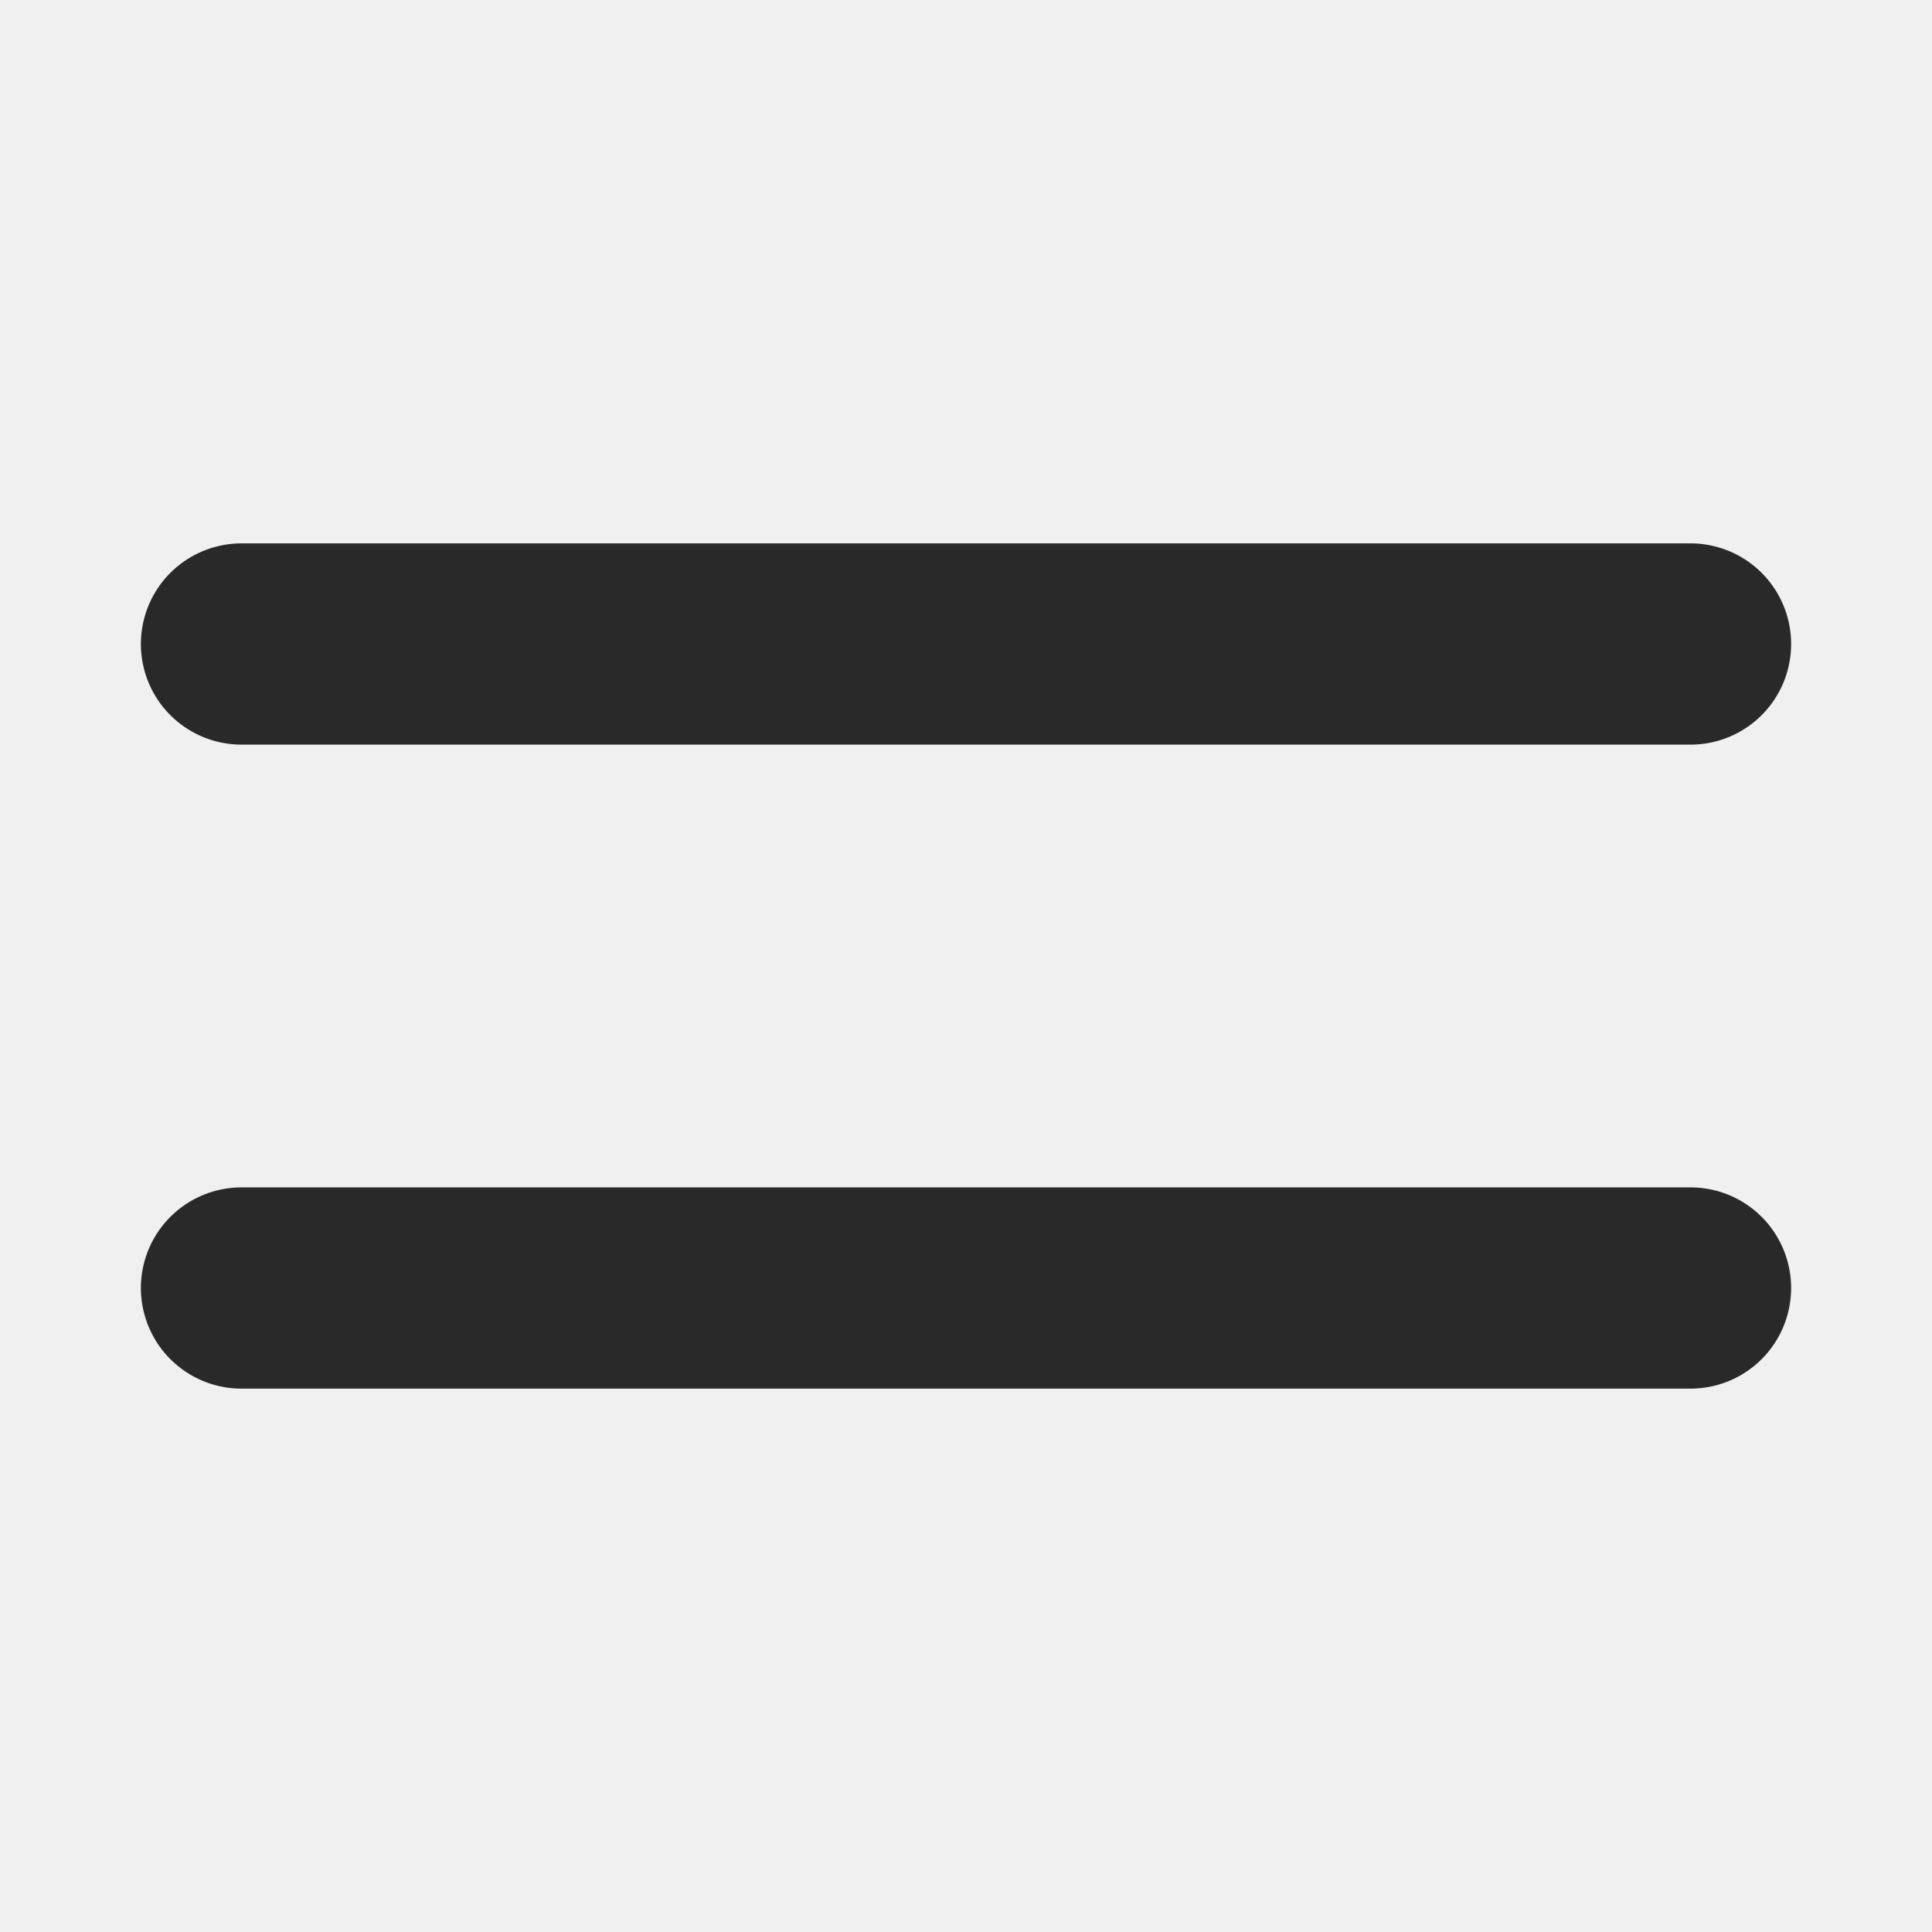
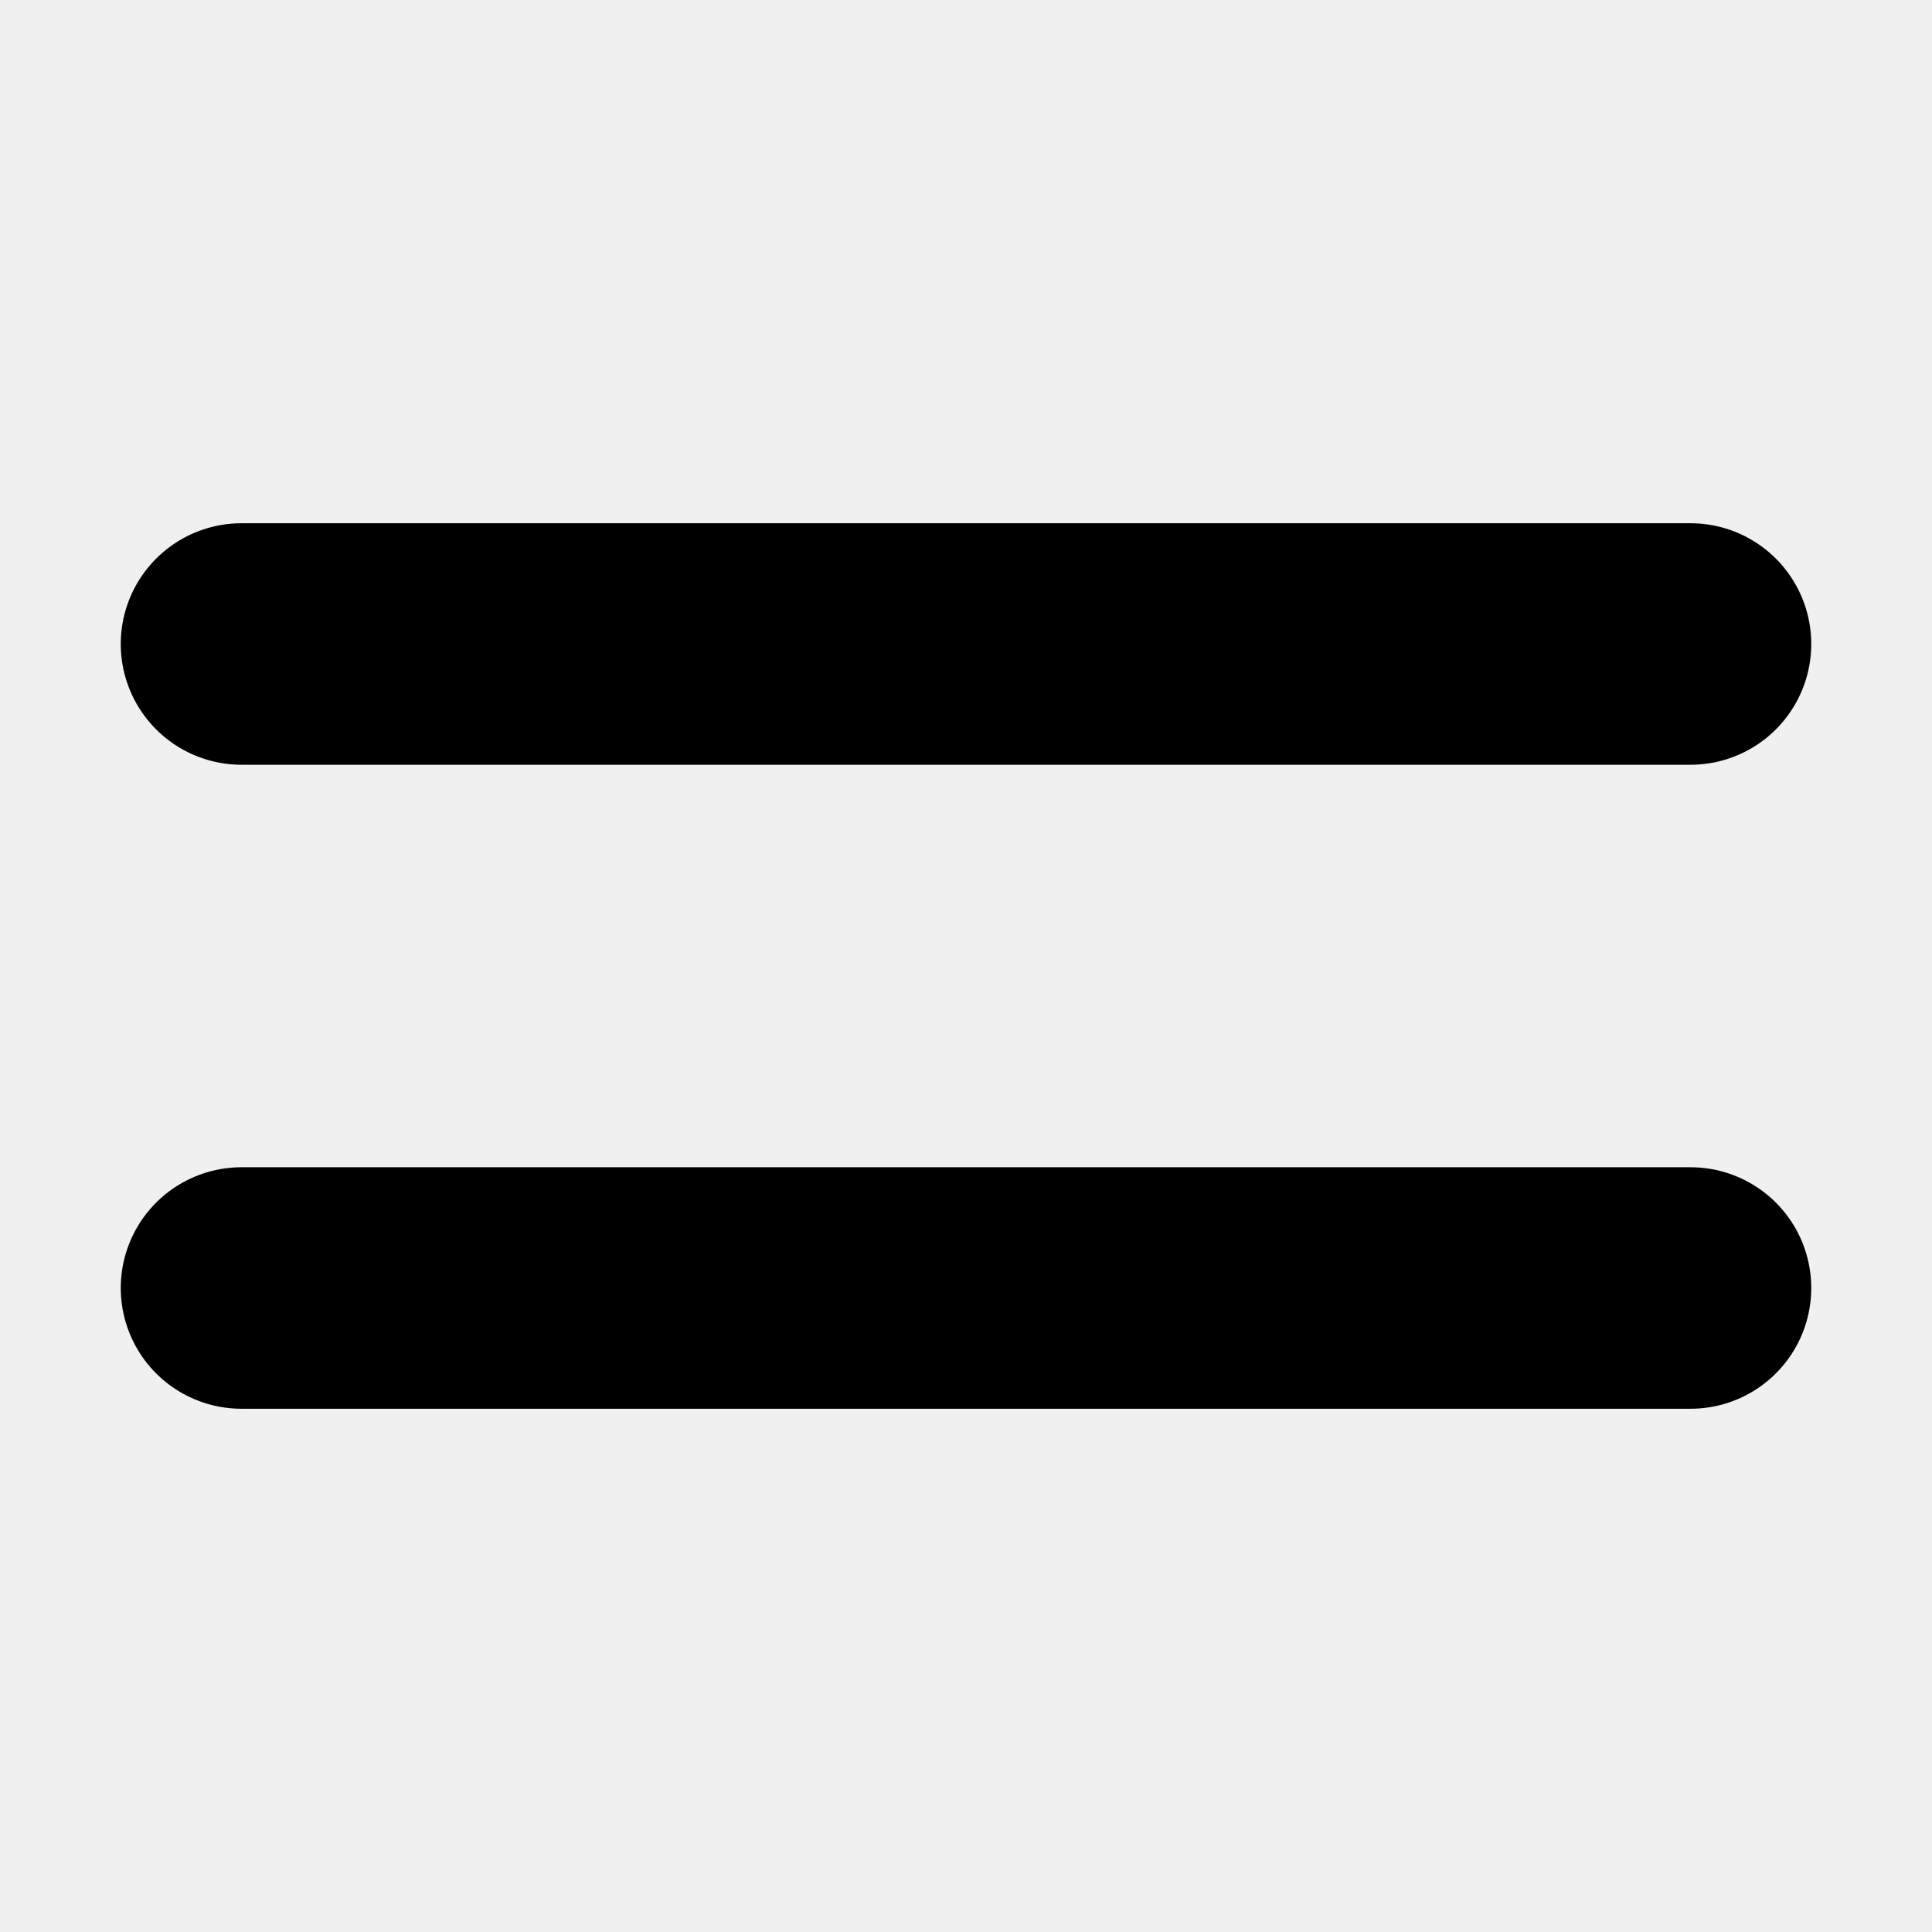
<svg xmlns="http://www.w3.org/2000/svg" width="800px" height="800px" viewBox="0 0 24 24" fill="none">
  <g clip-path="url(#clip0_429_11066)">
-     <path d="M3 8H21" stroke="#292929" stroke-width="2.5" stroke-linecap="round" stroke-linejoin="round" />
-     <path d="M3 16H21" stroke="#292929" stroke-width="2.5" stroke-linecap="round" stroke-linejoin="round" />
+     <path d="M3 8H21" stroke="#000000" stroke-width="3" stroke-linecap="round" stroke-linejoin="round" />
+     <path d="M3 16H21" stroke="#000000" stroke-width="3" stroke-linecap="round" stroke-linejoin="round" />
  </g>
  <defs>
    <clipPath id="clip0_429_11066">
      <rect width="24" height="24" fill="white" transform="translate(0 0.000915527)" />
    </clipPath>
  </defs>
</svg>
